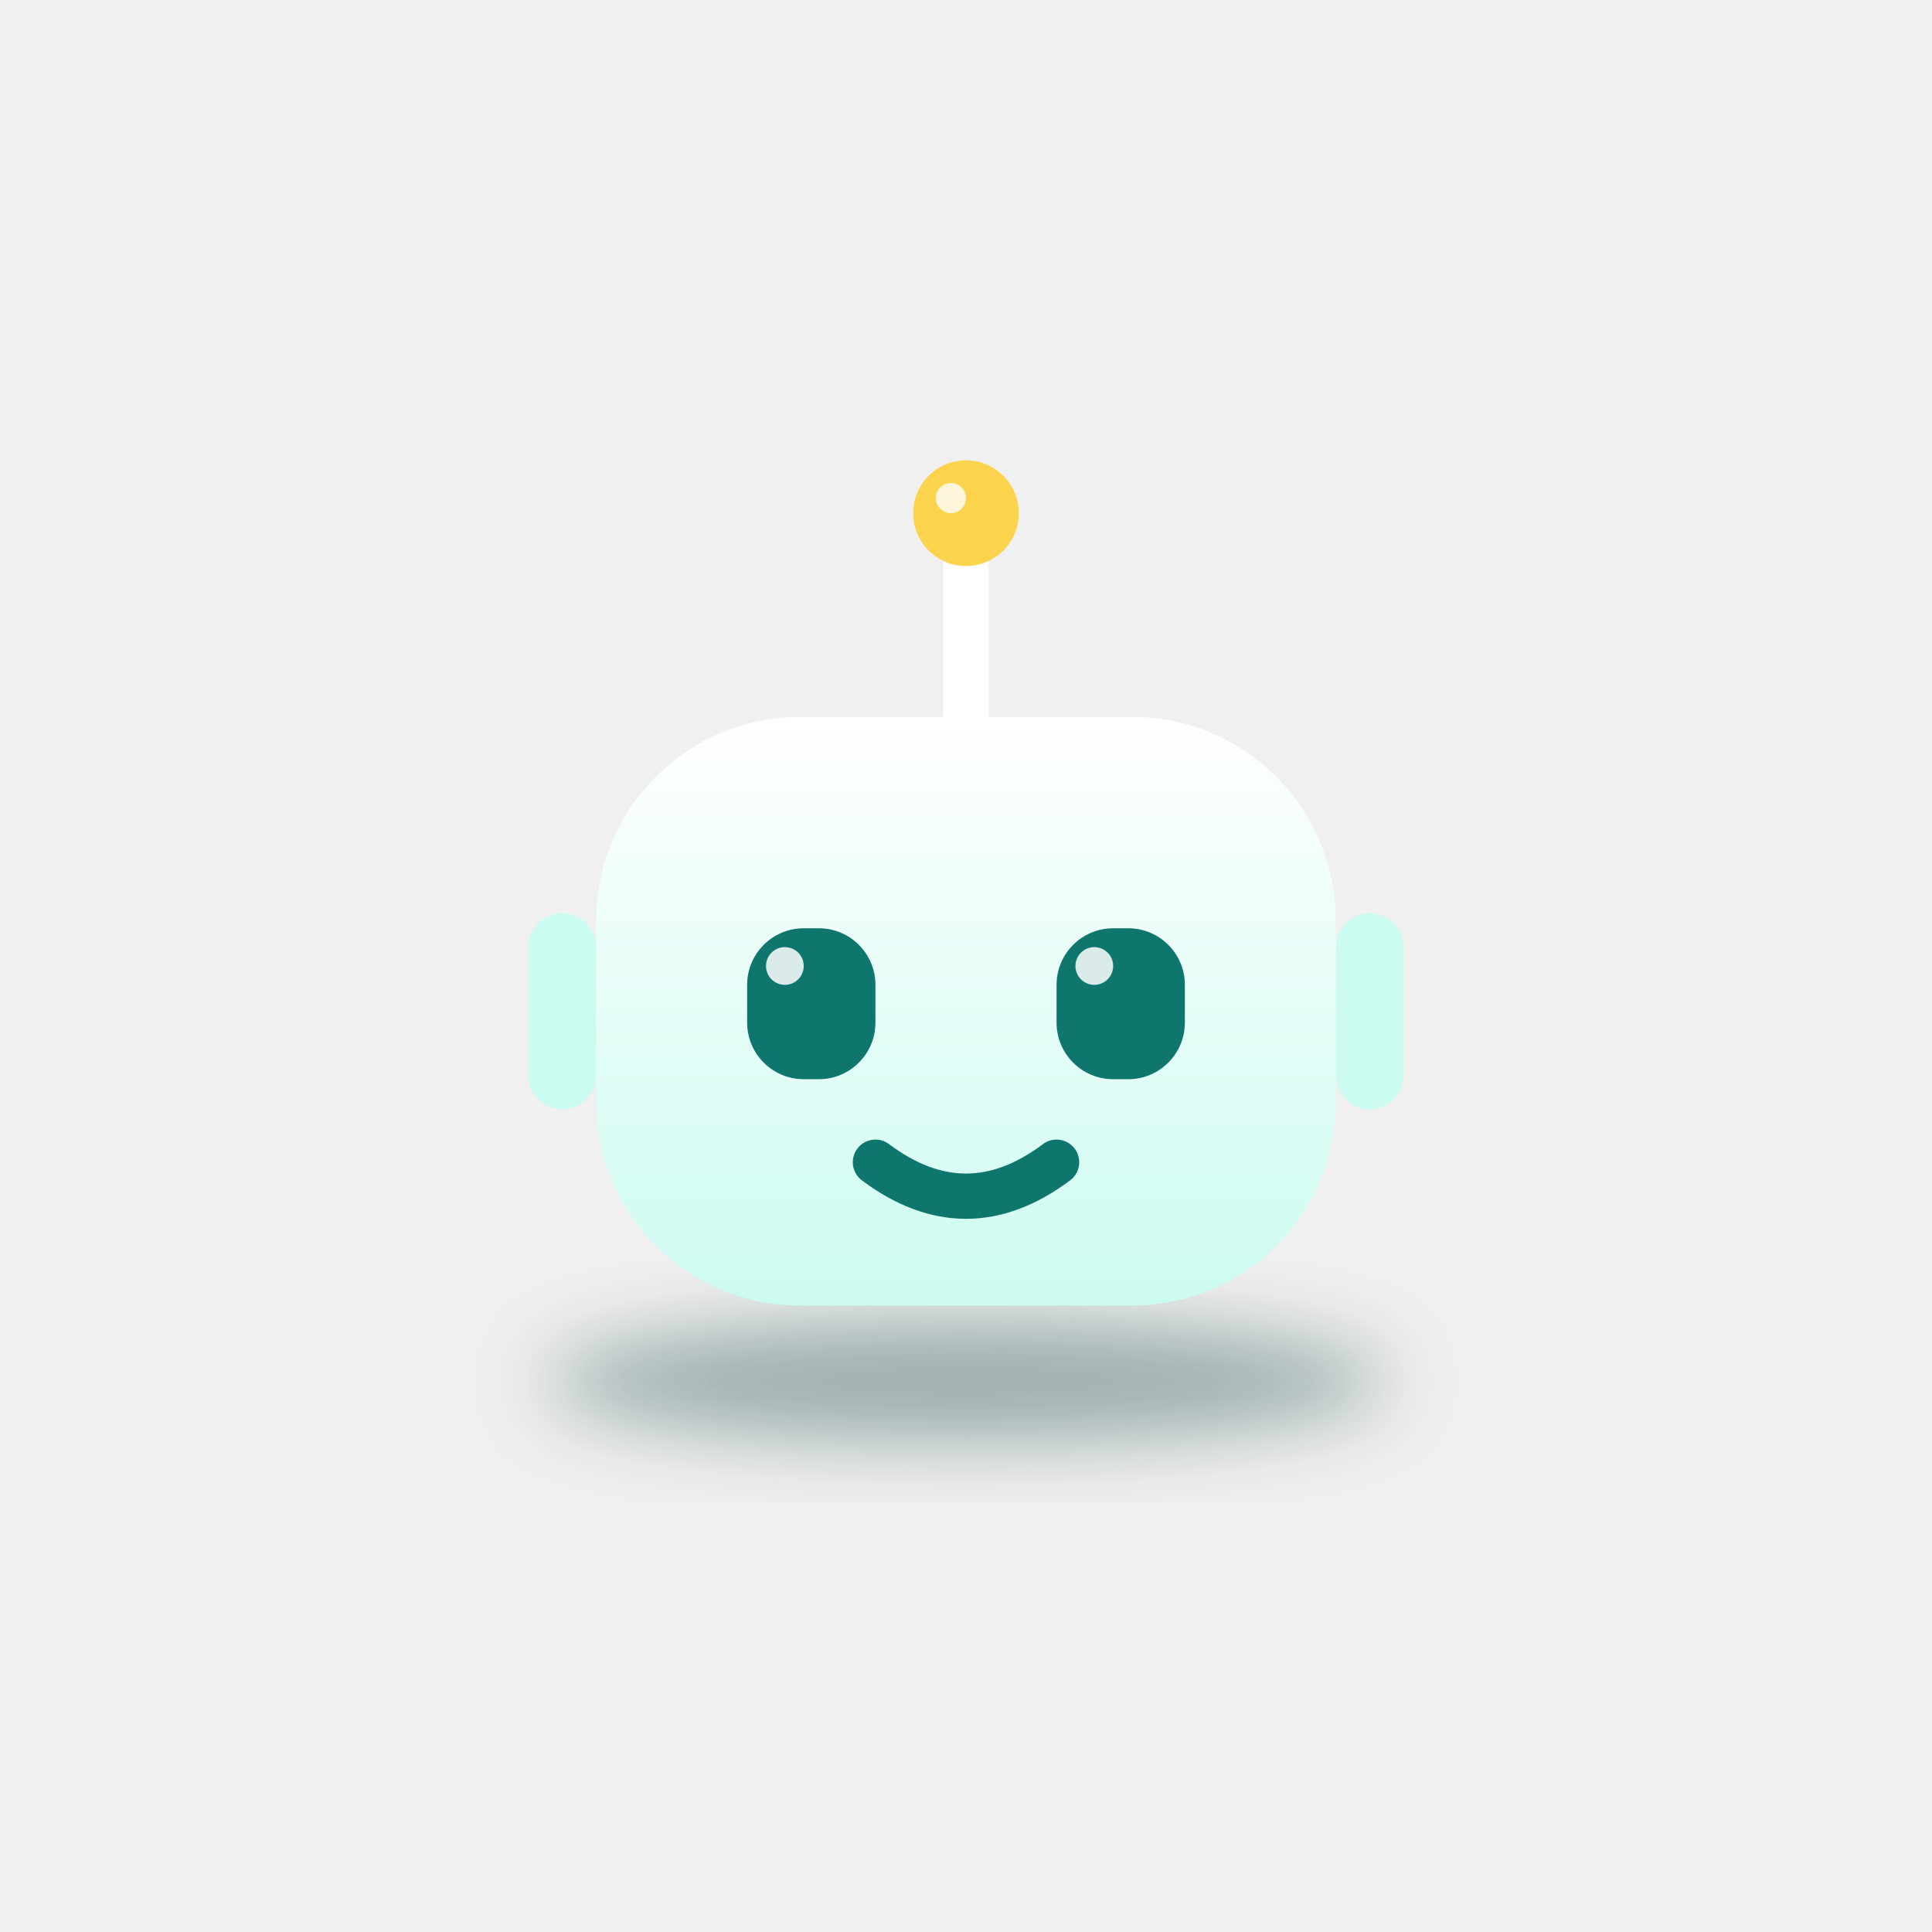
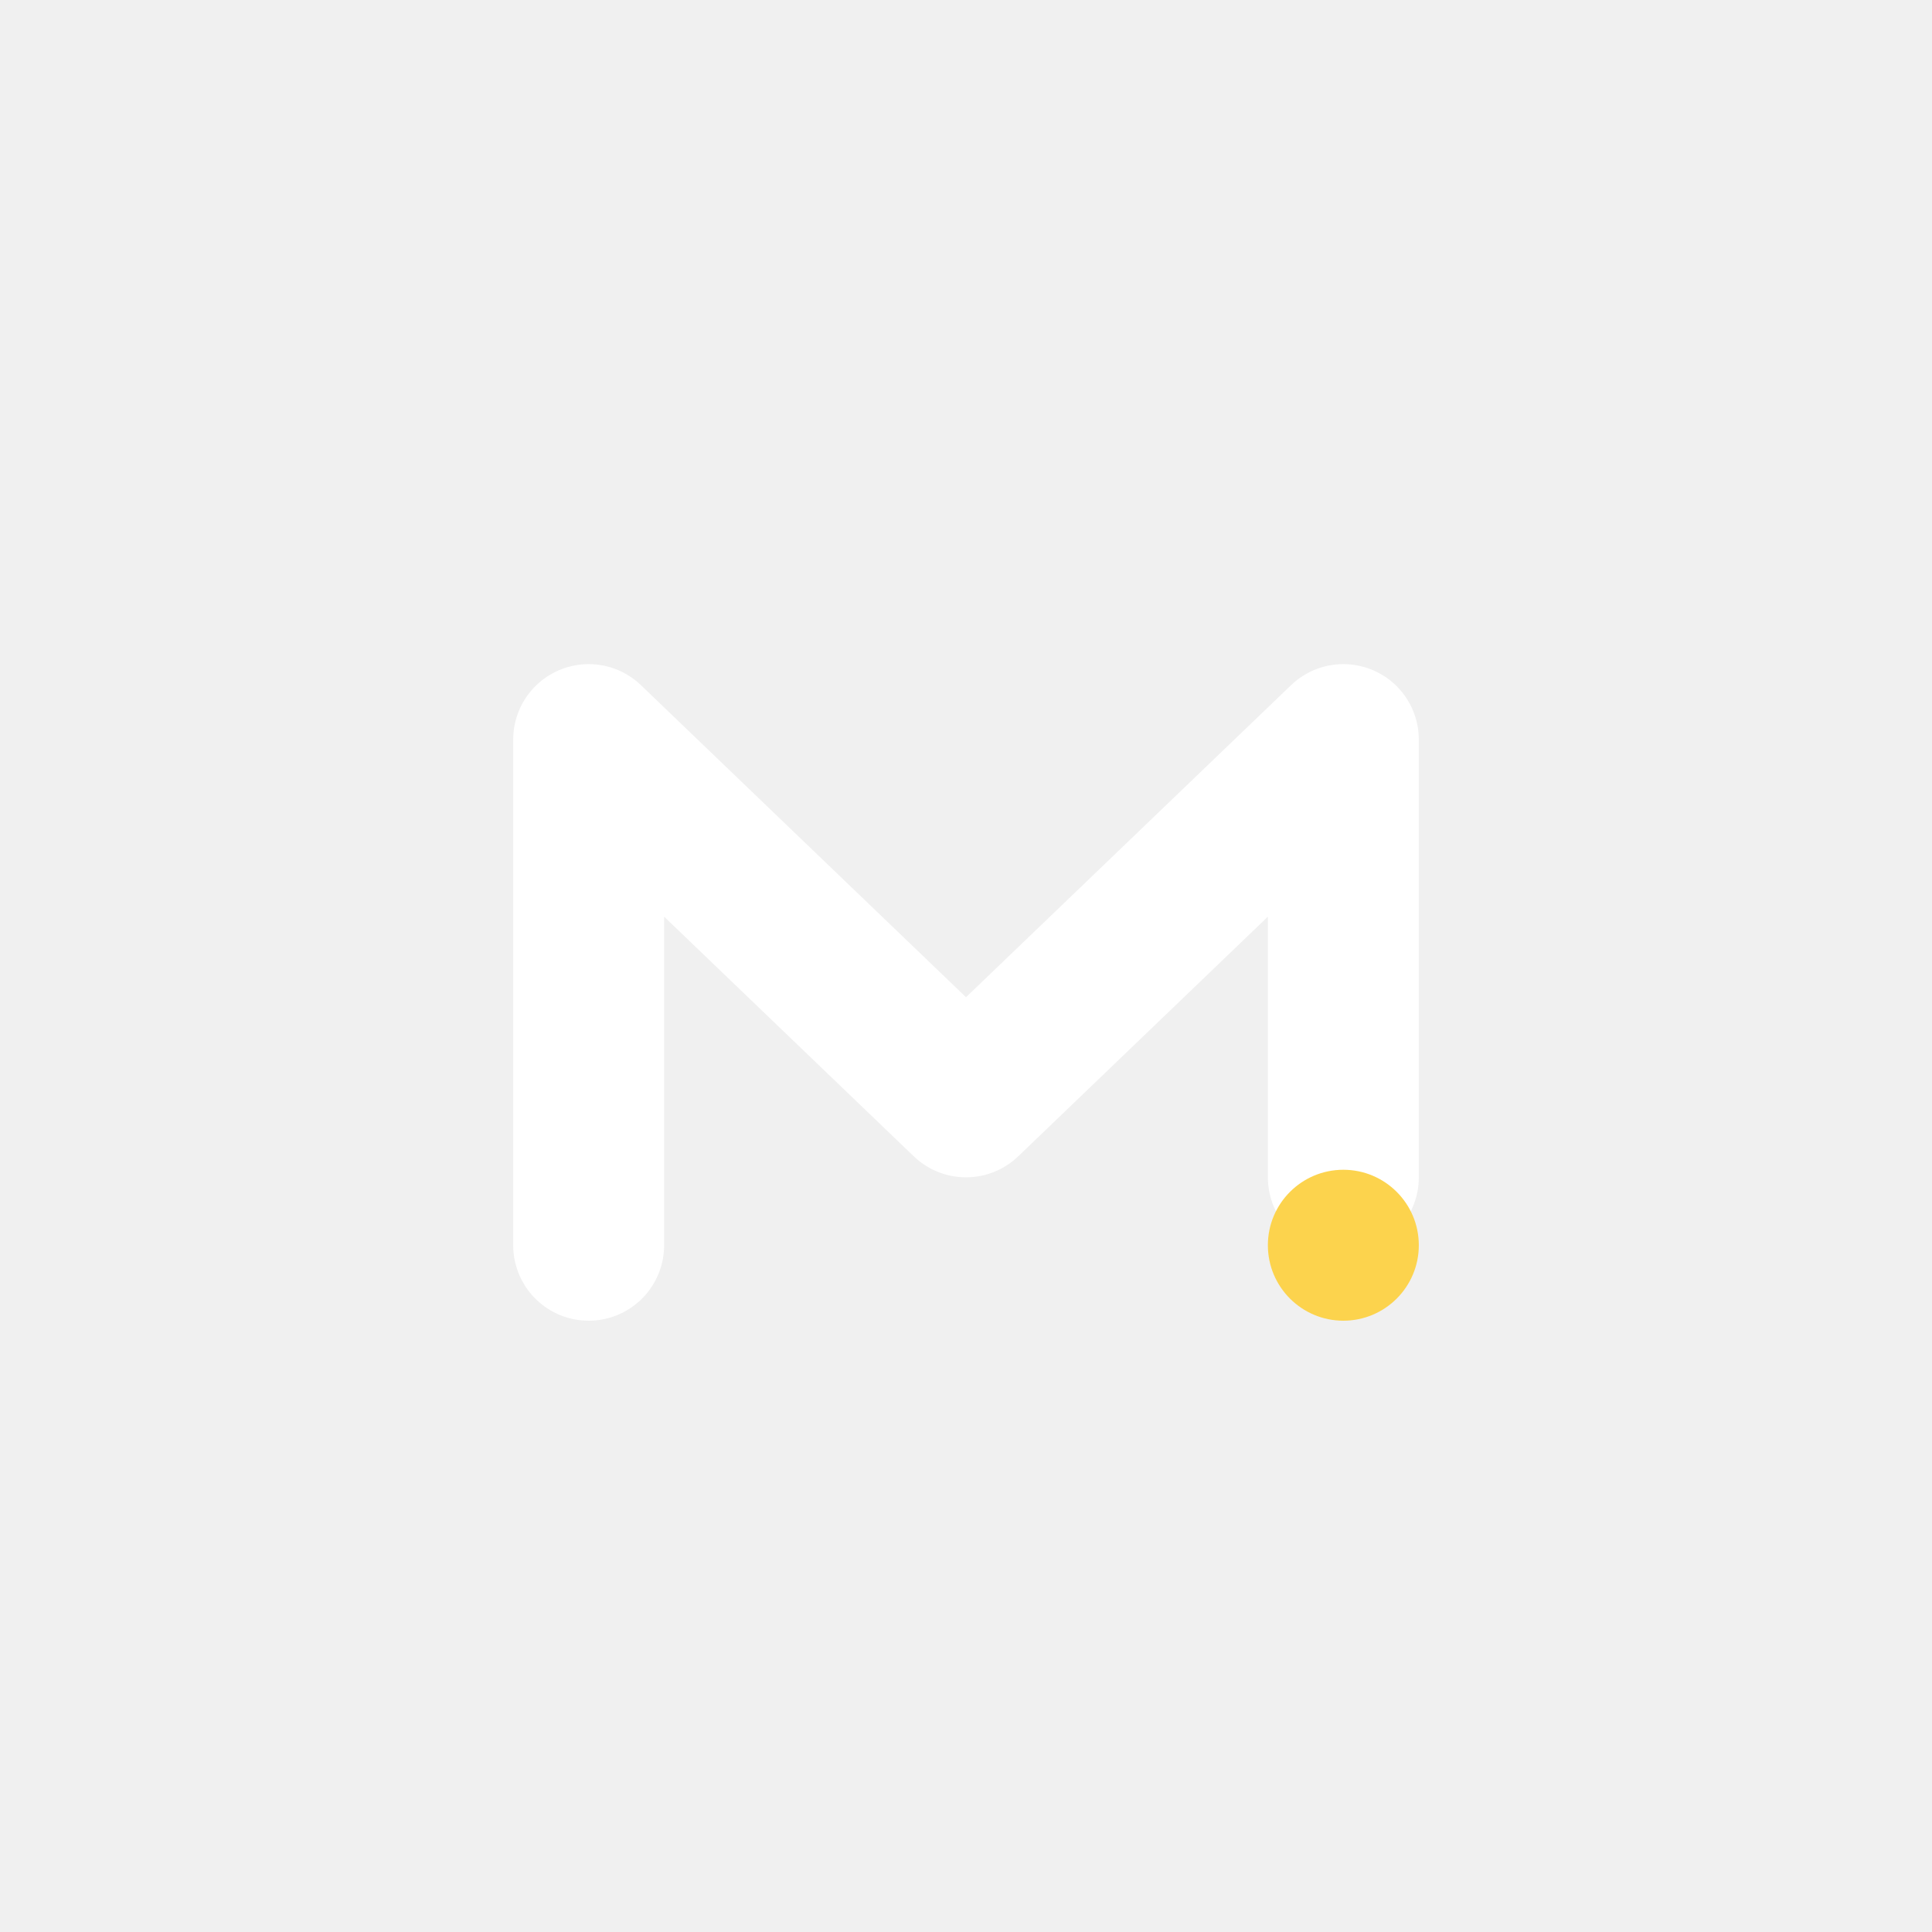
<svg xmlns="http://www.w3.org/2000/svg" width="512" height="512" viewBox="0 0 512 512">
-   <defs>
-     <linearGradient id="head" x1="0" y1="0" x2="0" y2="1">
-       <stop offset="0" stop-color="#FFFFFF" />
-       <stop offset="1" stop-color="#CCFBF1" />
-     </linearGradient>
-     <filter id="soft" x="-50%" y="-50%" width="200%" height="200%">
-       <feGaussianBlur stdDeviation="10" />
-     </filter>
-   </defs>
-   <ellipse cx="256" cy="366" rx="112" ry="16" fill="#042F2E" opacity="0.35" filter="url(#soft)" />
-   <rect x="140" y="242" width="18" height="52" rx="9" fill="#CCFBF1" />
-   <rect x="354" y="242" width="18" height="52" rx="9" fill="#CCFBF1" />
-   <line x1="256" y1="190" x2="256" y2="150" stroke="#FFFFFF" stroke-width="12" stroke-linecap="round" />
-   <circle cx="256" cy="136" r="14" fill="#FCD34D" />
-   <circle cx="252" cy="132" r="4" fill="#FFFFFF" opacity="0.8" />
-   <rect x="158" y="190" width="196" height="156" rx="54" fill="url(#head)" />
-   <rect x="198" y="246" width="34" height="40" rx="15" fill="#0F766E" />
-   <rect x="280" y="246" width="34" height="40" rx="15" fill="#0F766E" />
-   <circle cx="208" cy="256" r="5" fill="#FFFFFF" opacity="0.85" />
-   <circle cx="290" cy="256" r="5" fill="#FFFFFF" opacity="0.85" />
-   <path d="M232 308 Q256 326 280 308" fill="none" stroke="#0F766E" stroke-width="12" stroke-linecap="round" />
+   <path d="M156 330 V196 L256 292 L356 196 V312" fill="none" stroke="#FFFFFF" stroke-width="40" stroke-linecap="round" stroke-linejoin="round" />
+   <circle cx="356" cy="330" r="20" fill="#FCD34D" />
</svg>
